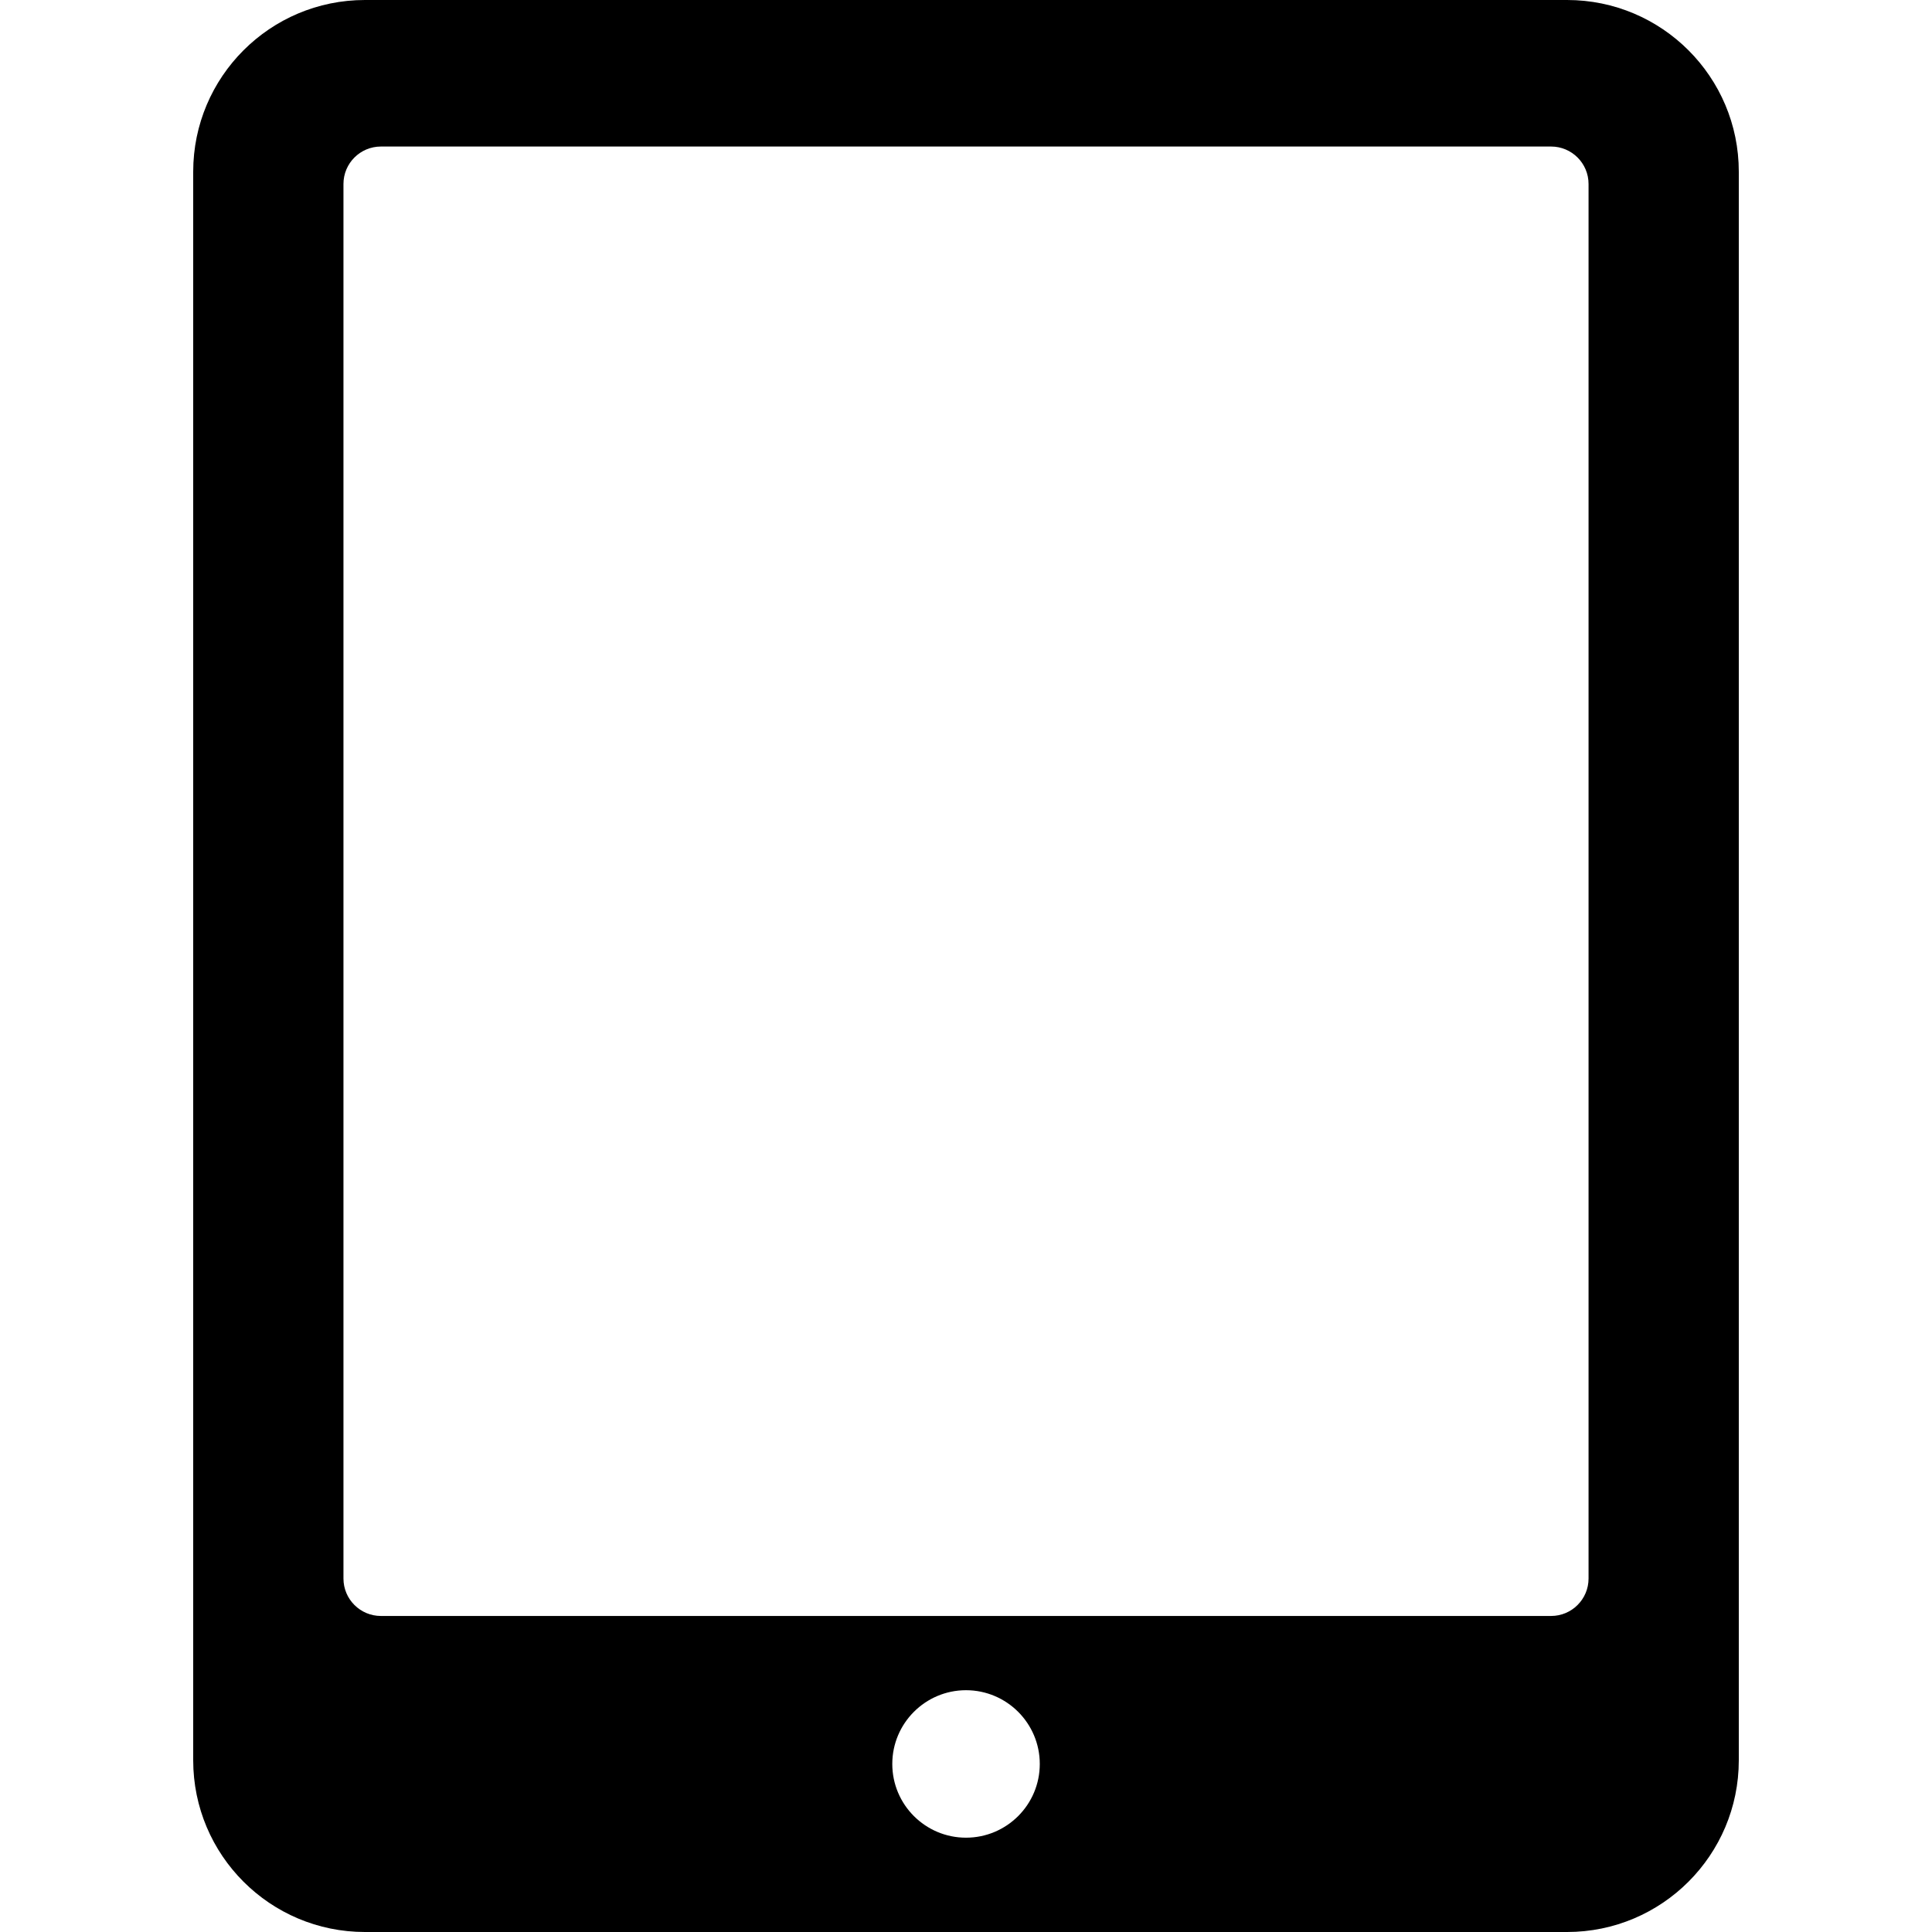
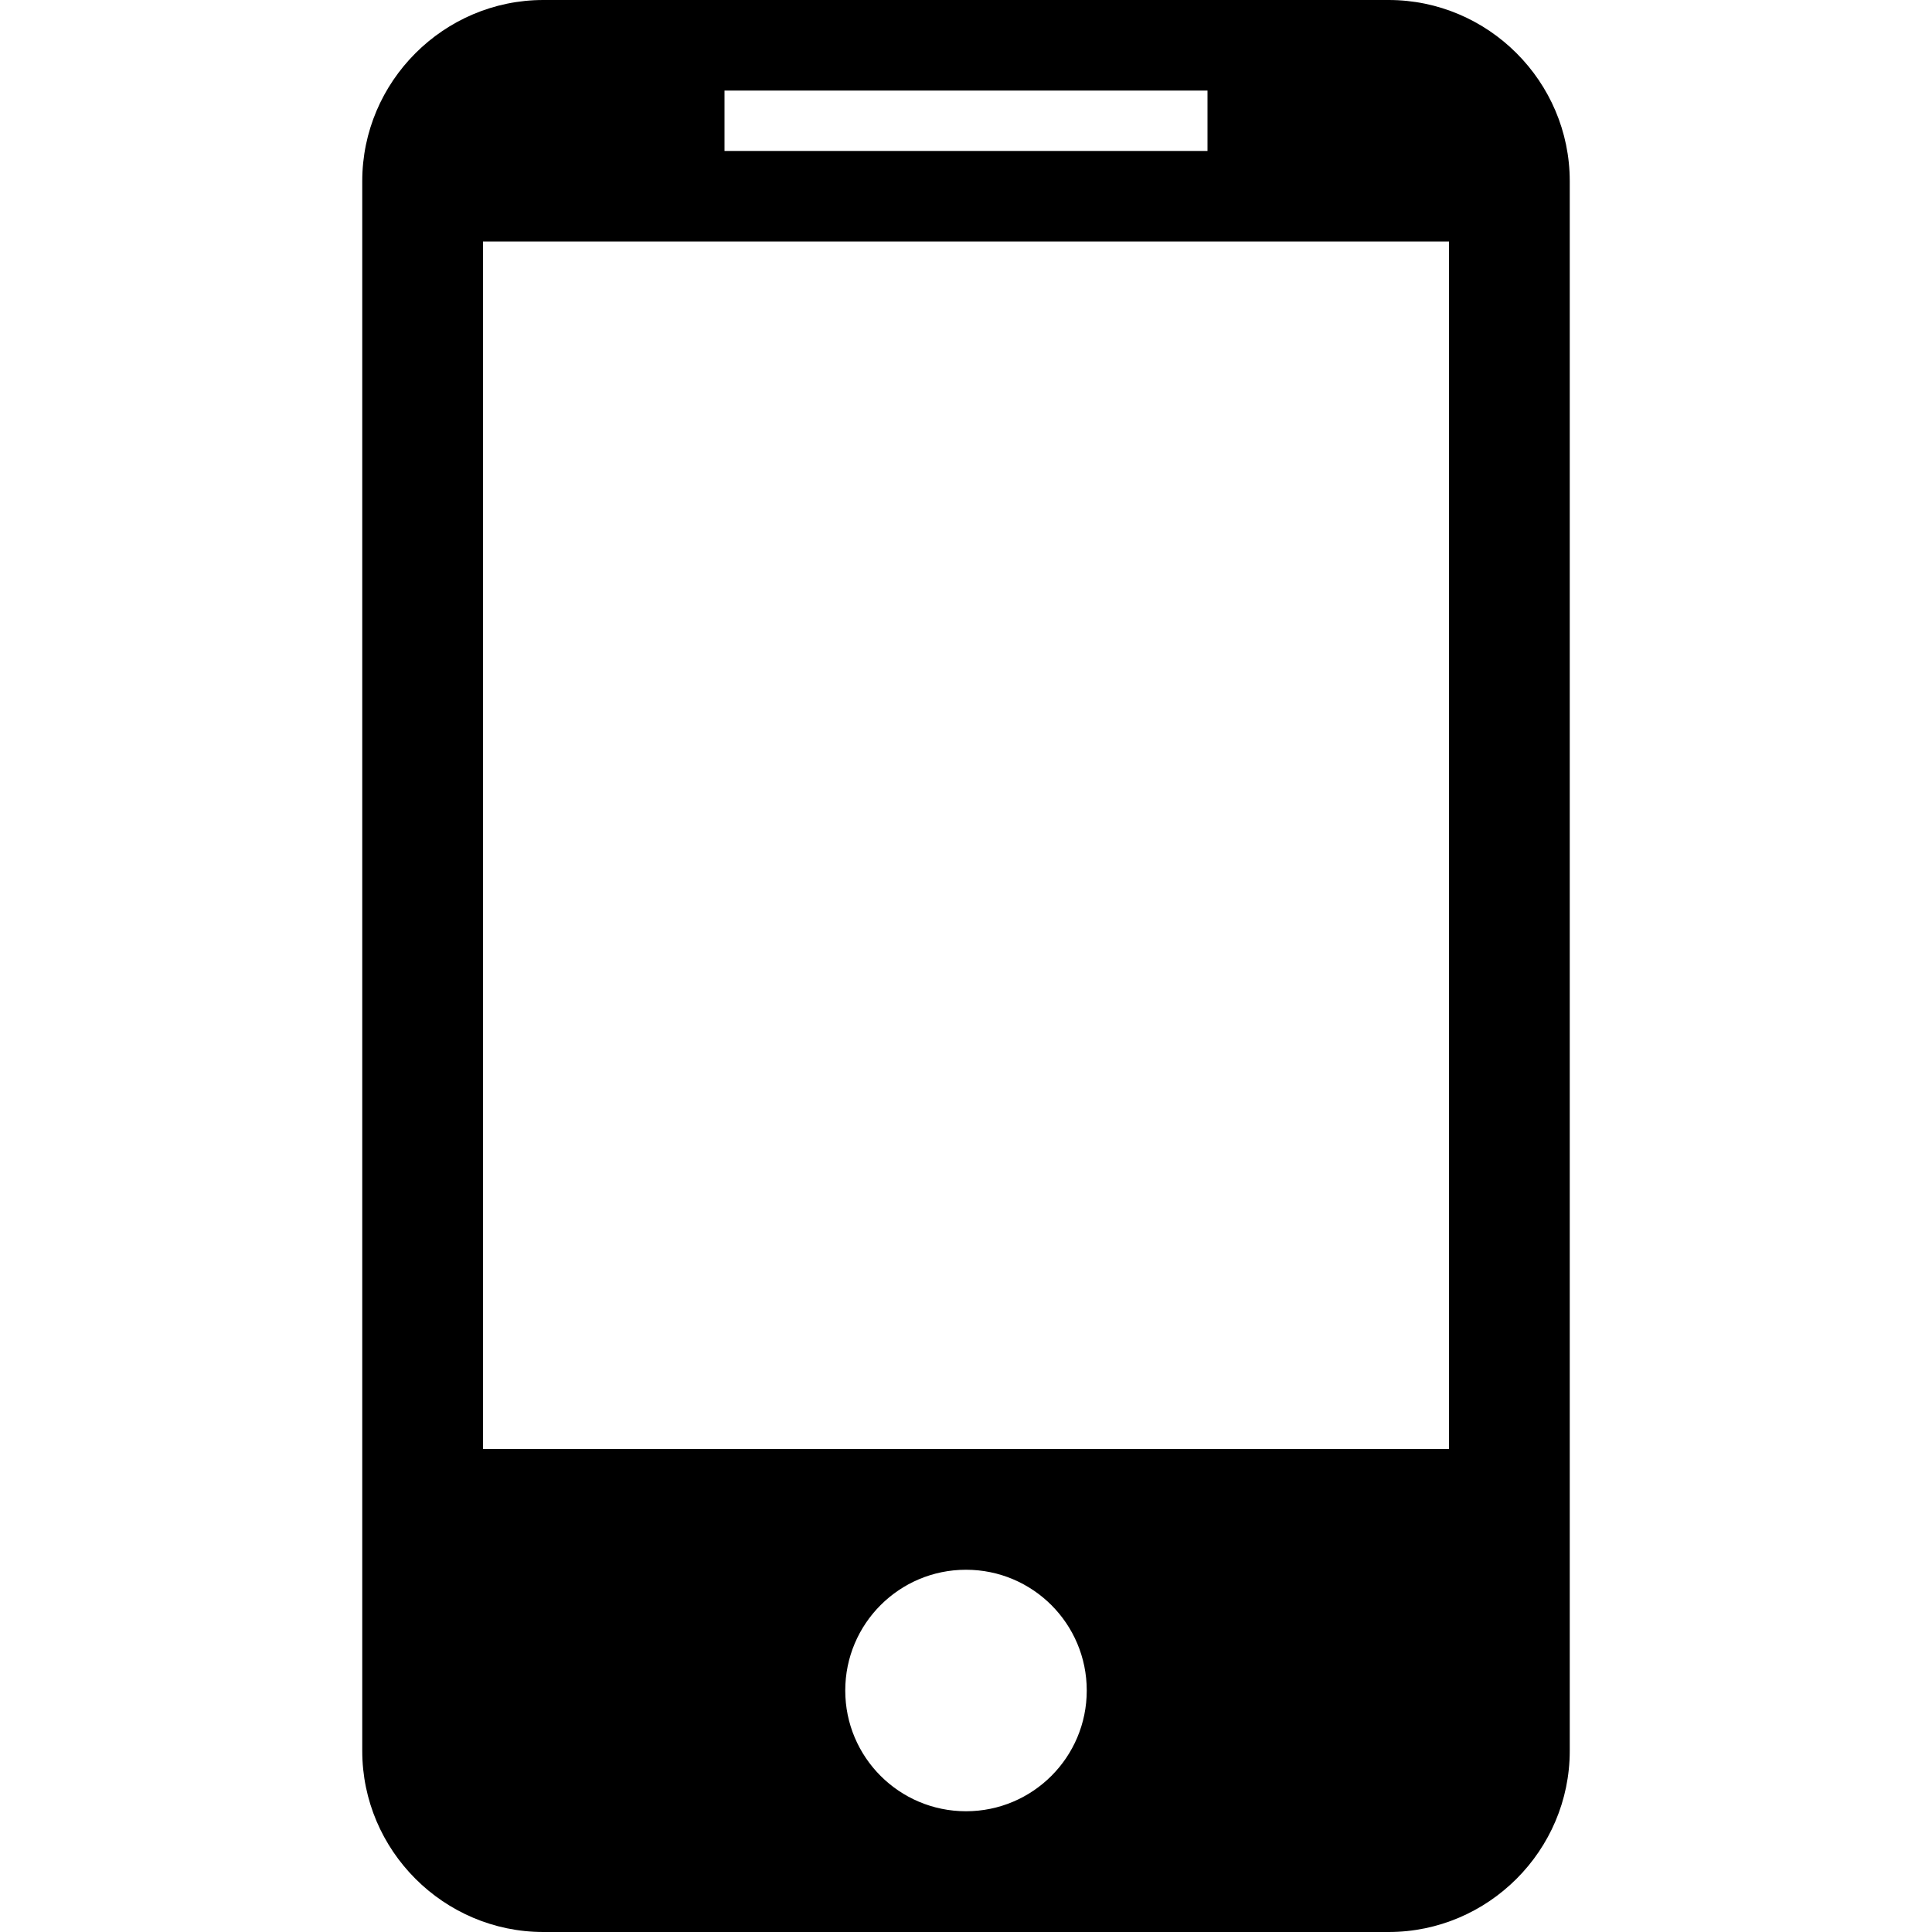
- <svg xmlns="http://www.w3.org/2000/svg" version="1.1" id="Capa_1" x="0px" y="0px" width="577.608px" height="577.608px" viewBox="0 0 577.608 577.608" style="enable-background:new 0 0 577.608 577.608;" xml:space="preserve">
-   <g>
-     <g>
-       <path d="M468.499,0H109.113C80.757,0,57.762,22.987,57.762,51.341v474.927c0,28.354,22.993,51.341,51.351,51.341h359.385    c28.352,0,51.348-22.984,51.348-51.341V51.339C519.846,22.985,496.85,0,468.499,0z M288.804,549.411    c-12.146,0-22.038-9.861-22.038-22.047c0-12.164,9.892-22.044,22.038-22.044c12.165,0,22.057,9.88,22.057,22.044    C310.862,539.55,300.969,549.411,288.804,549.411z M474.928,471.928c0,6.187-5.023,11.197-11.205,11.197H113.887    c-6.185,0-11.204-5.012-11.204-11.197V55.005c0-6.186,5.019-11.196,11.204-11.196h349.836c6.182,0,11.205,5.01,11.205,11.196    V471.928z" />
-     </g>
-   </g>
-   <g>
- </g>
-   <g>
- </g>
-   <g>
- </g>
-   <g>
- </g>
-   <g>
- </g>
-   <g>
- </g>
-   <g>
- </g>
-   <g>
- </g>
-   <g>
- </g>
-   <g>
- </g>
-   <g>
- </g>
-   <g>
- </g>
-   <g>
- </g>
-   <g>
- </g>
-   <g>
- </g>
+ <svg xmlns="http://www.w3.org/2000/svg" version="1.1" width="32" height="32" viewBox="0 0 32 32">
+   <path d="M23 0h-14c-1.65 0-3 1.35-3 3v26c0 1.65 1.35 3 3 3h14c1.65 0 3-1.35 3-3v-26c0-1.65-1.35-3-3-3zM12 1.5h8v1h-8v-1zM16 30c-1.105 0-2-0.895-2-2s0.895-2 2-2 2 0.895 2 2-0.895 2-2 2zM24 24h-16v-20h16v20z" />
</svg>
